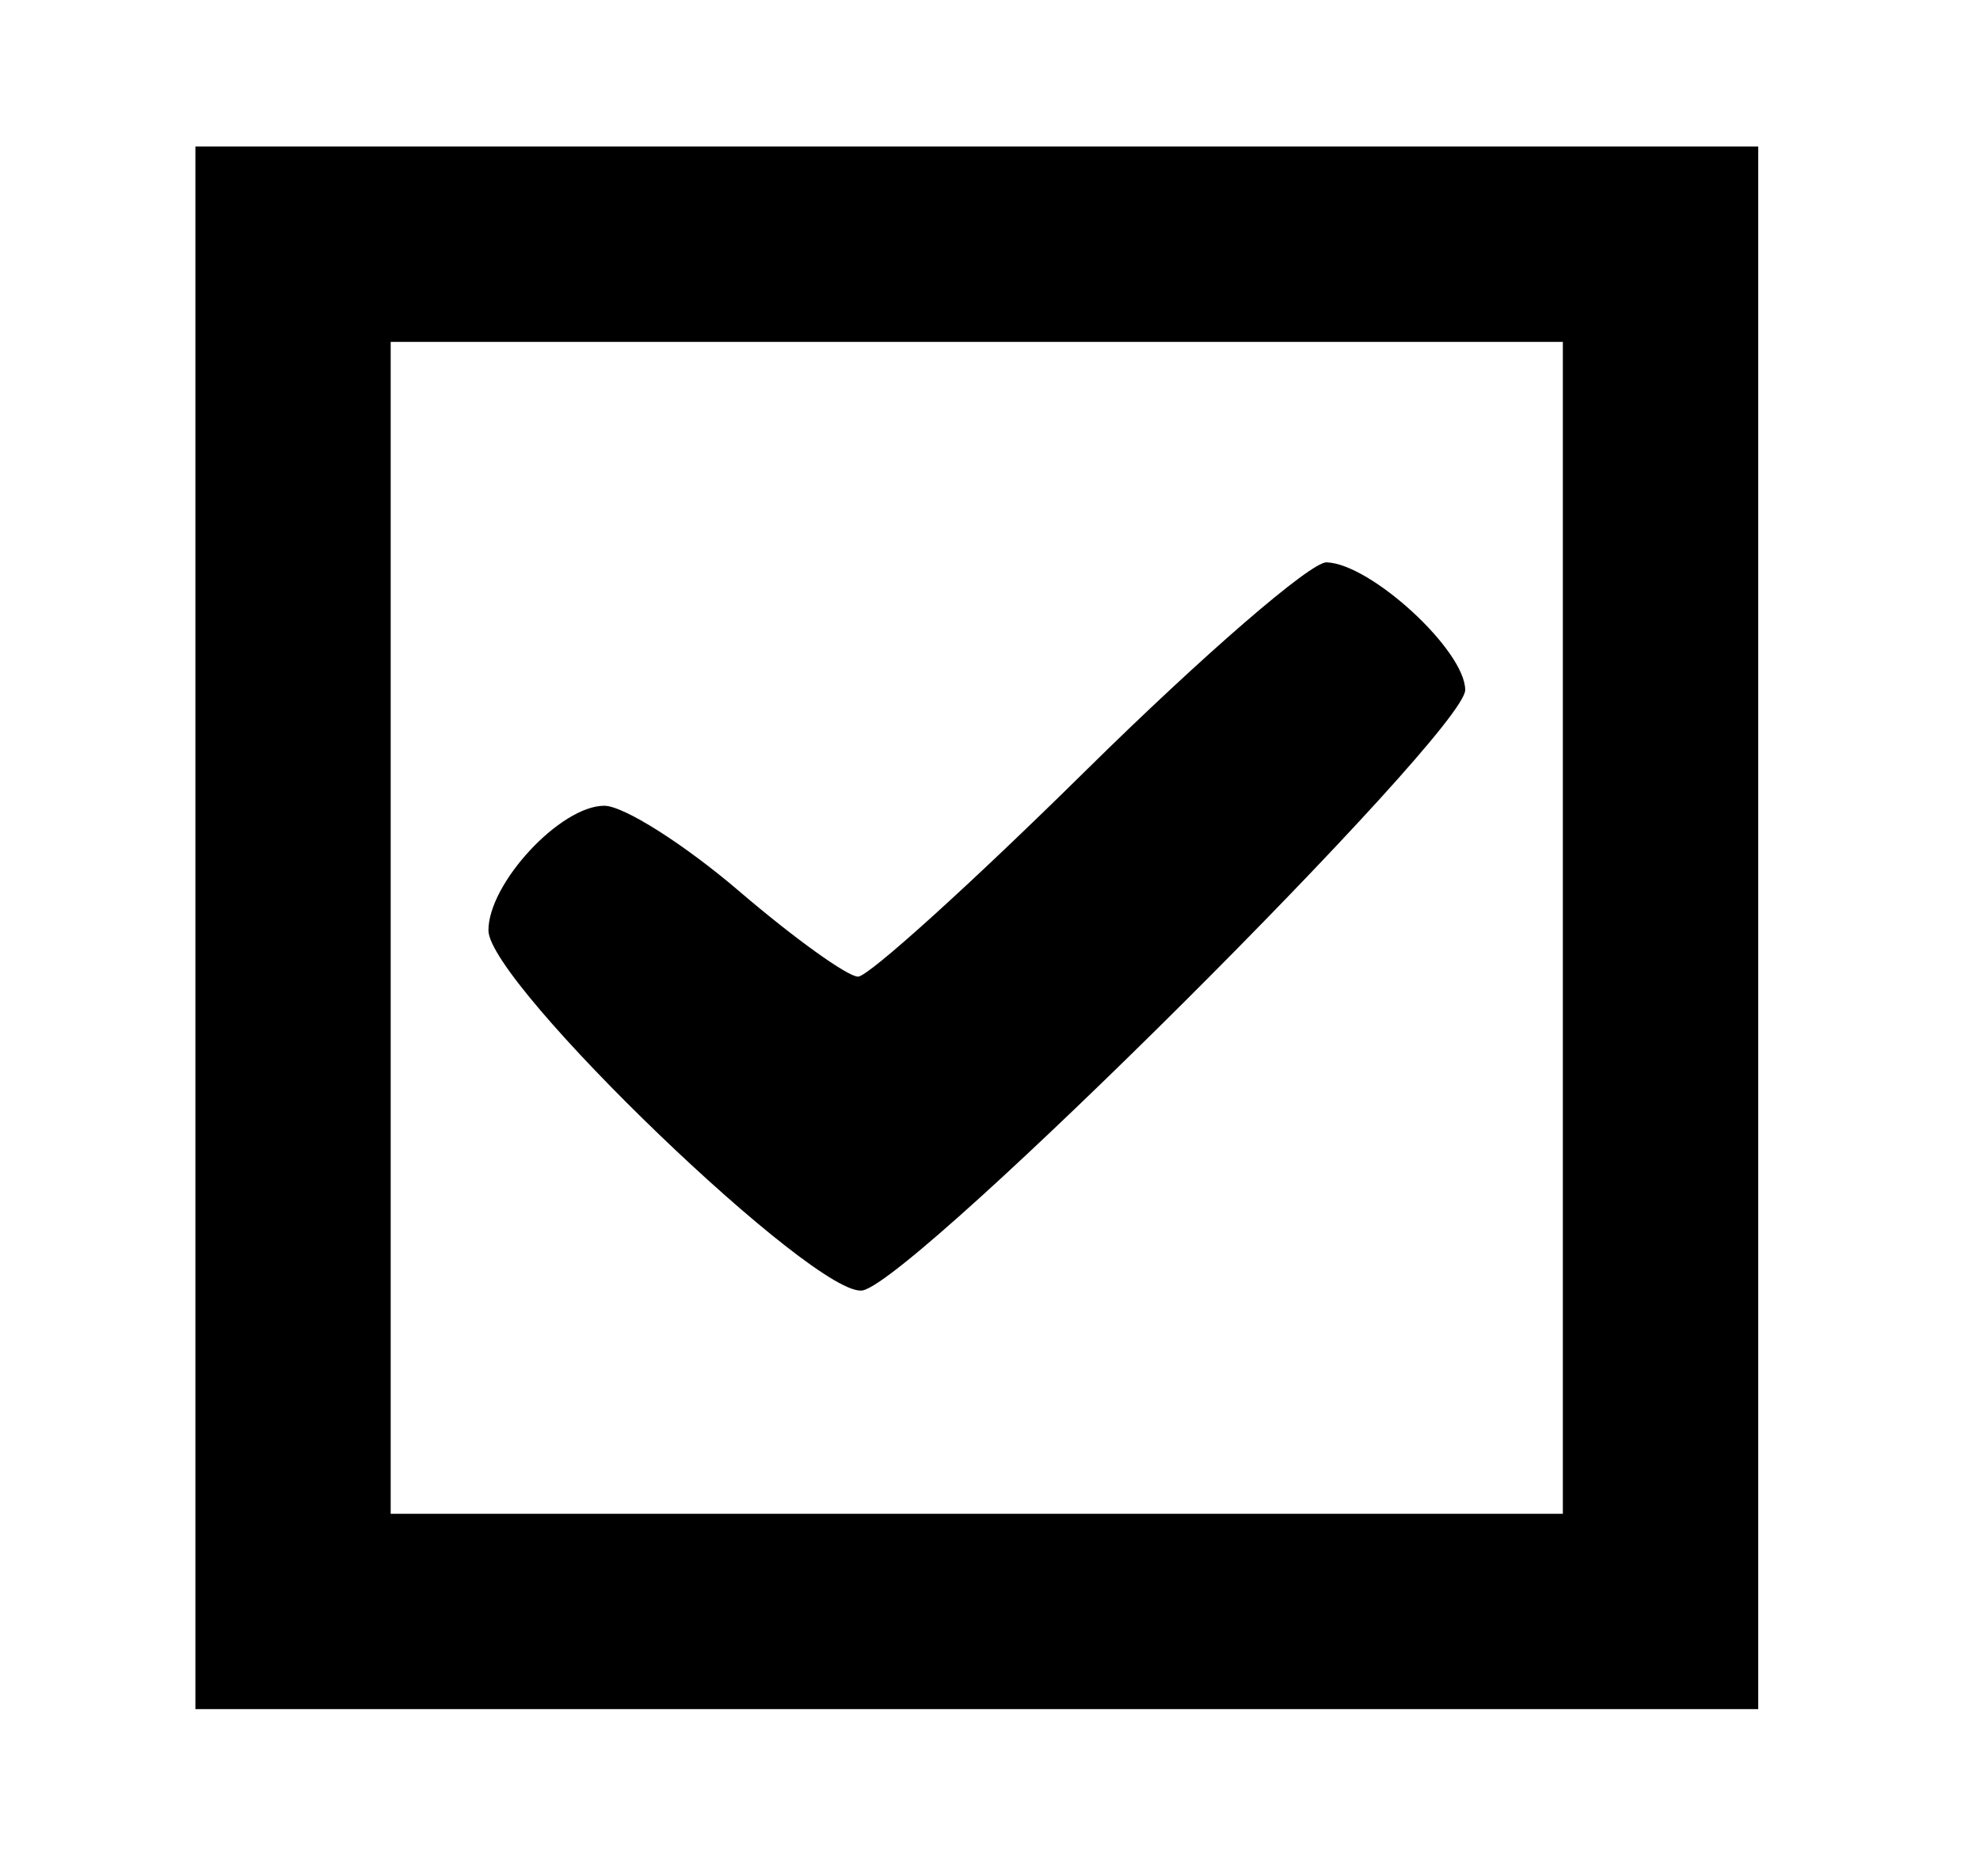
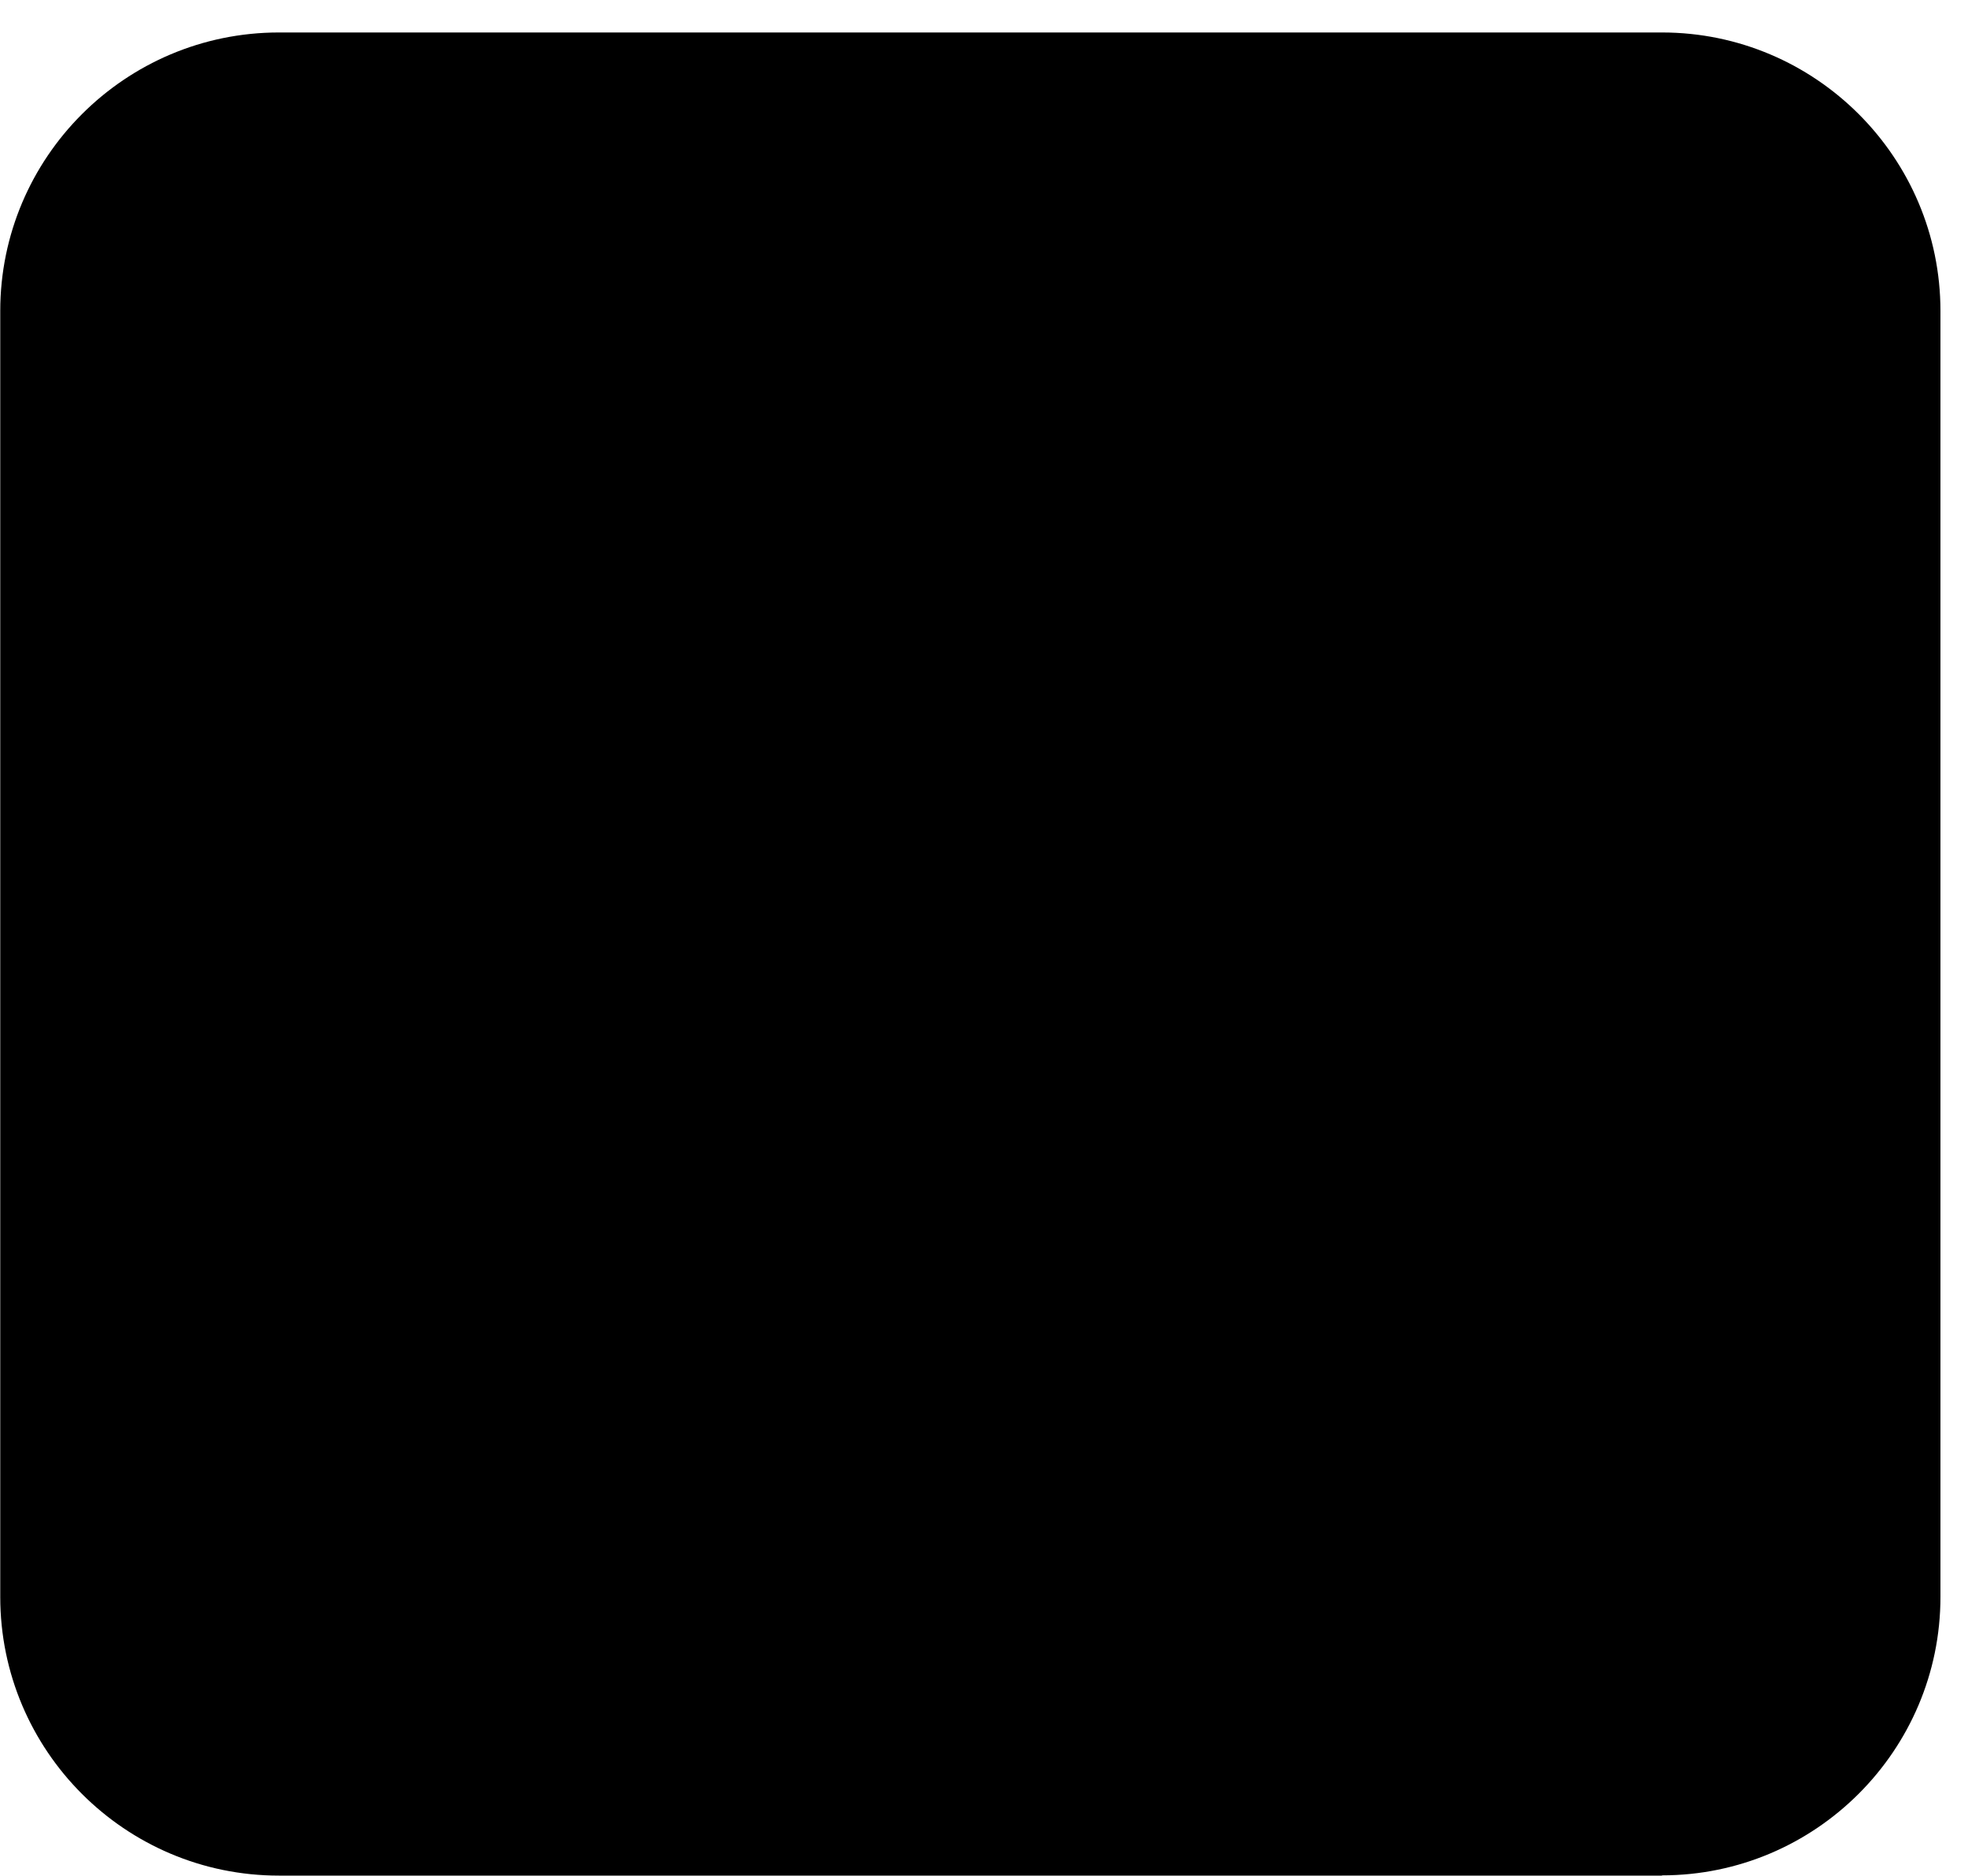
- <svg xmlns="http://www.w3.org/2000/svg" width="19" height="18" viewBox="0 0 19 18" fill="none">
-   <path fill-rule="evenodd" clip-rule="evenodd" d="M1.875 8.904V16.403H9.373H16.872V8.904V1.406H9.373H1.875V8.904ZM14.997 8.904V14.528H9.373H3.749V8.904V3.281H9.373H14.997V8.904ZM10.434 7.381C9.324 8.477 8.334 9.373 8.234 9.373C8.133 9.373 7.62 9.004 7.093 8.553C6.566 8.102 5.984 7.733 5.799 7.733C5.378 7.733 4.687 8.477 4.687 8.929C4.687 9.441 7.846 12.479 8.28 12.384C8.805 12.269 14.06 7.03 14.06 6.622C14.06 6.243 13.153 5.409 12.729 5.397C12.577 5.393 11.545 6.286 10.434 7.381Z" fill="black" />
+ <svg xmlns="http://www.w3.org/2000/svg" id="a" data-name="Layer 2" width="80" height="76.24" viewBox="0 0 80 76.24">
+   <rect x="4.01" y="5.32" width="70.87" height="66.92" rx="7.32" ry="7.32" fill="black" />
+   <path d="M67.56,76.24H11.34C5.09,76.24.01,71.16.01,64.91V12.64C.01,6.4,5.09,1.32,11.34,1.32h56.22c6.24,0,11.32,5.08,11.32,11.32v52.27c0,6.24-5.08,11.32-11.32,11.32ZM11.34,9.32c-1.83,0-3.32,1.49-3.32,3.32v52.27c0,1.83,1.49,3.32,3.32,3.32h56.22c1.83,0,3.32-1.49,3.32-3.32V12.64c0-1.83-1.49-3.32-3.32-3.32H11.34Z" fill="black" />
</svg>
